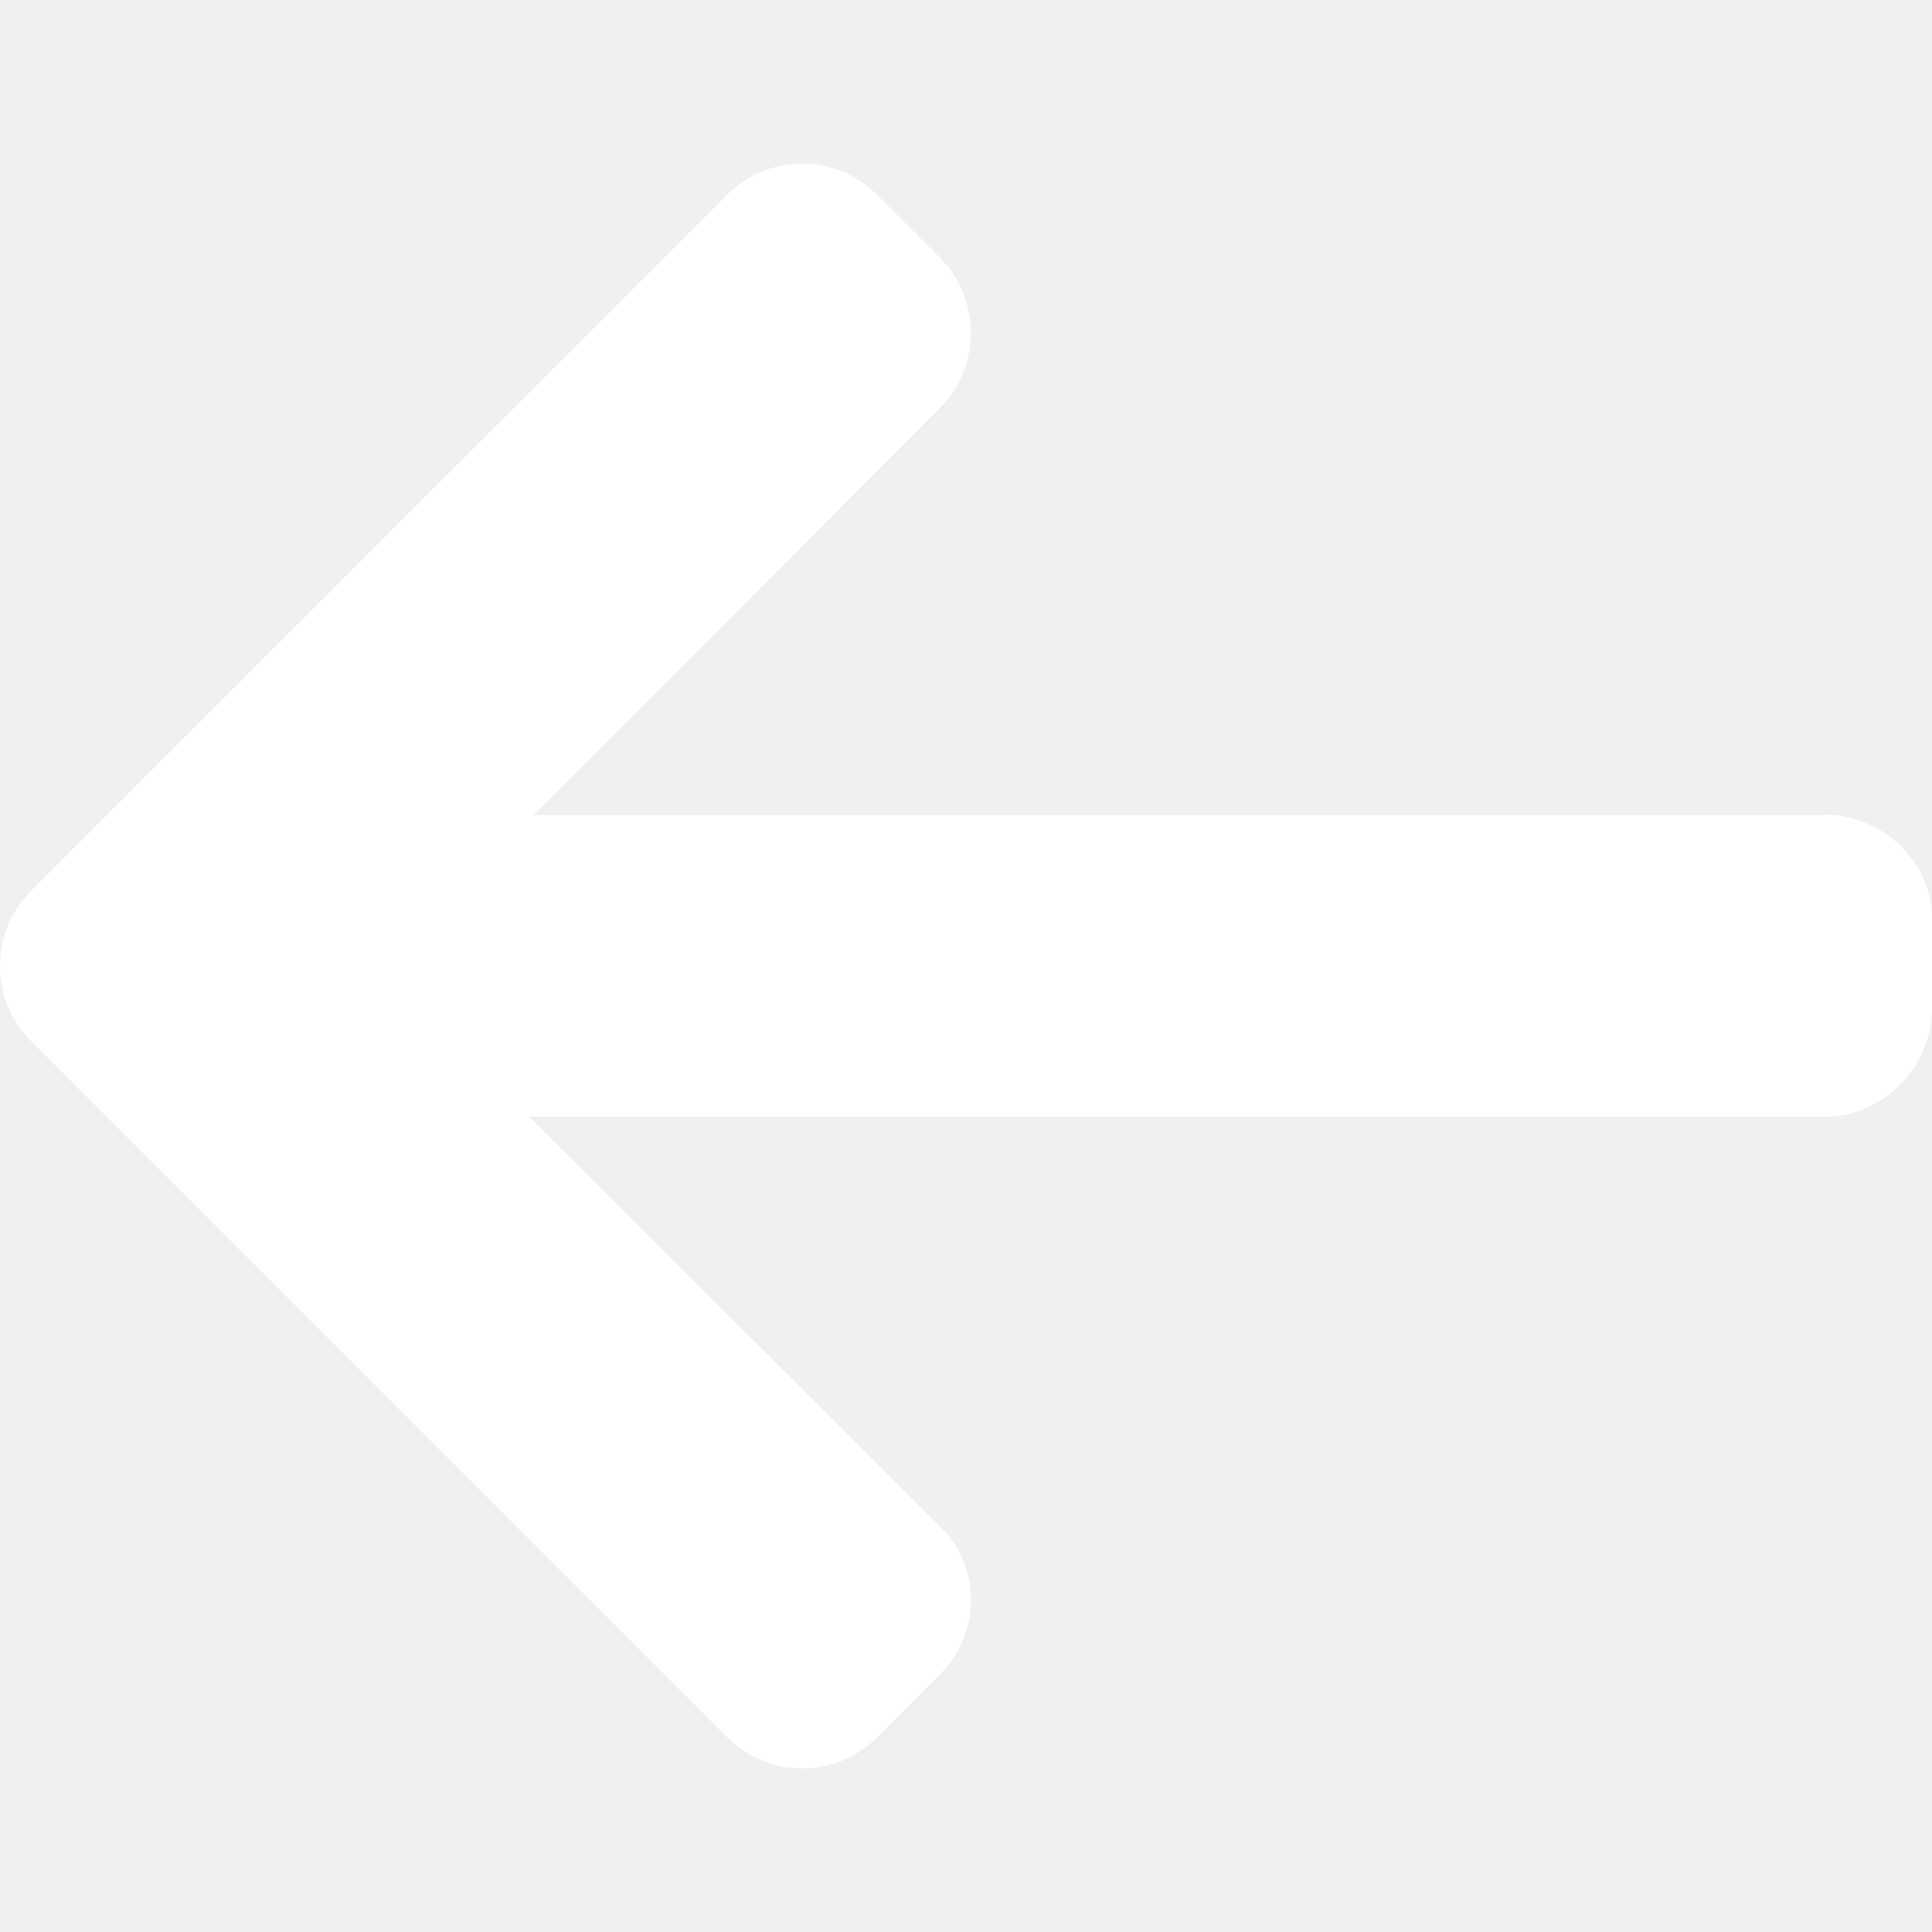
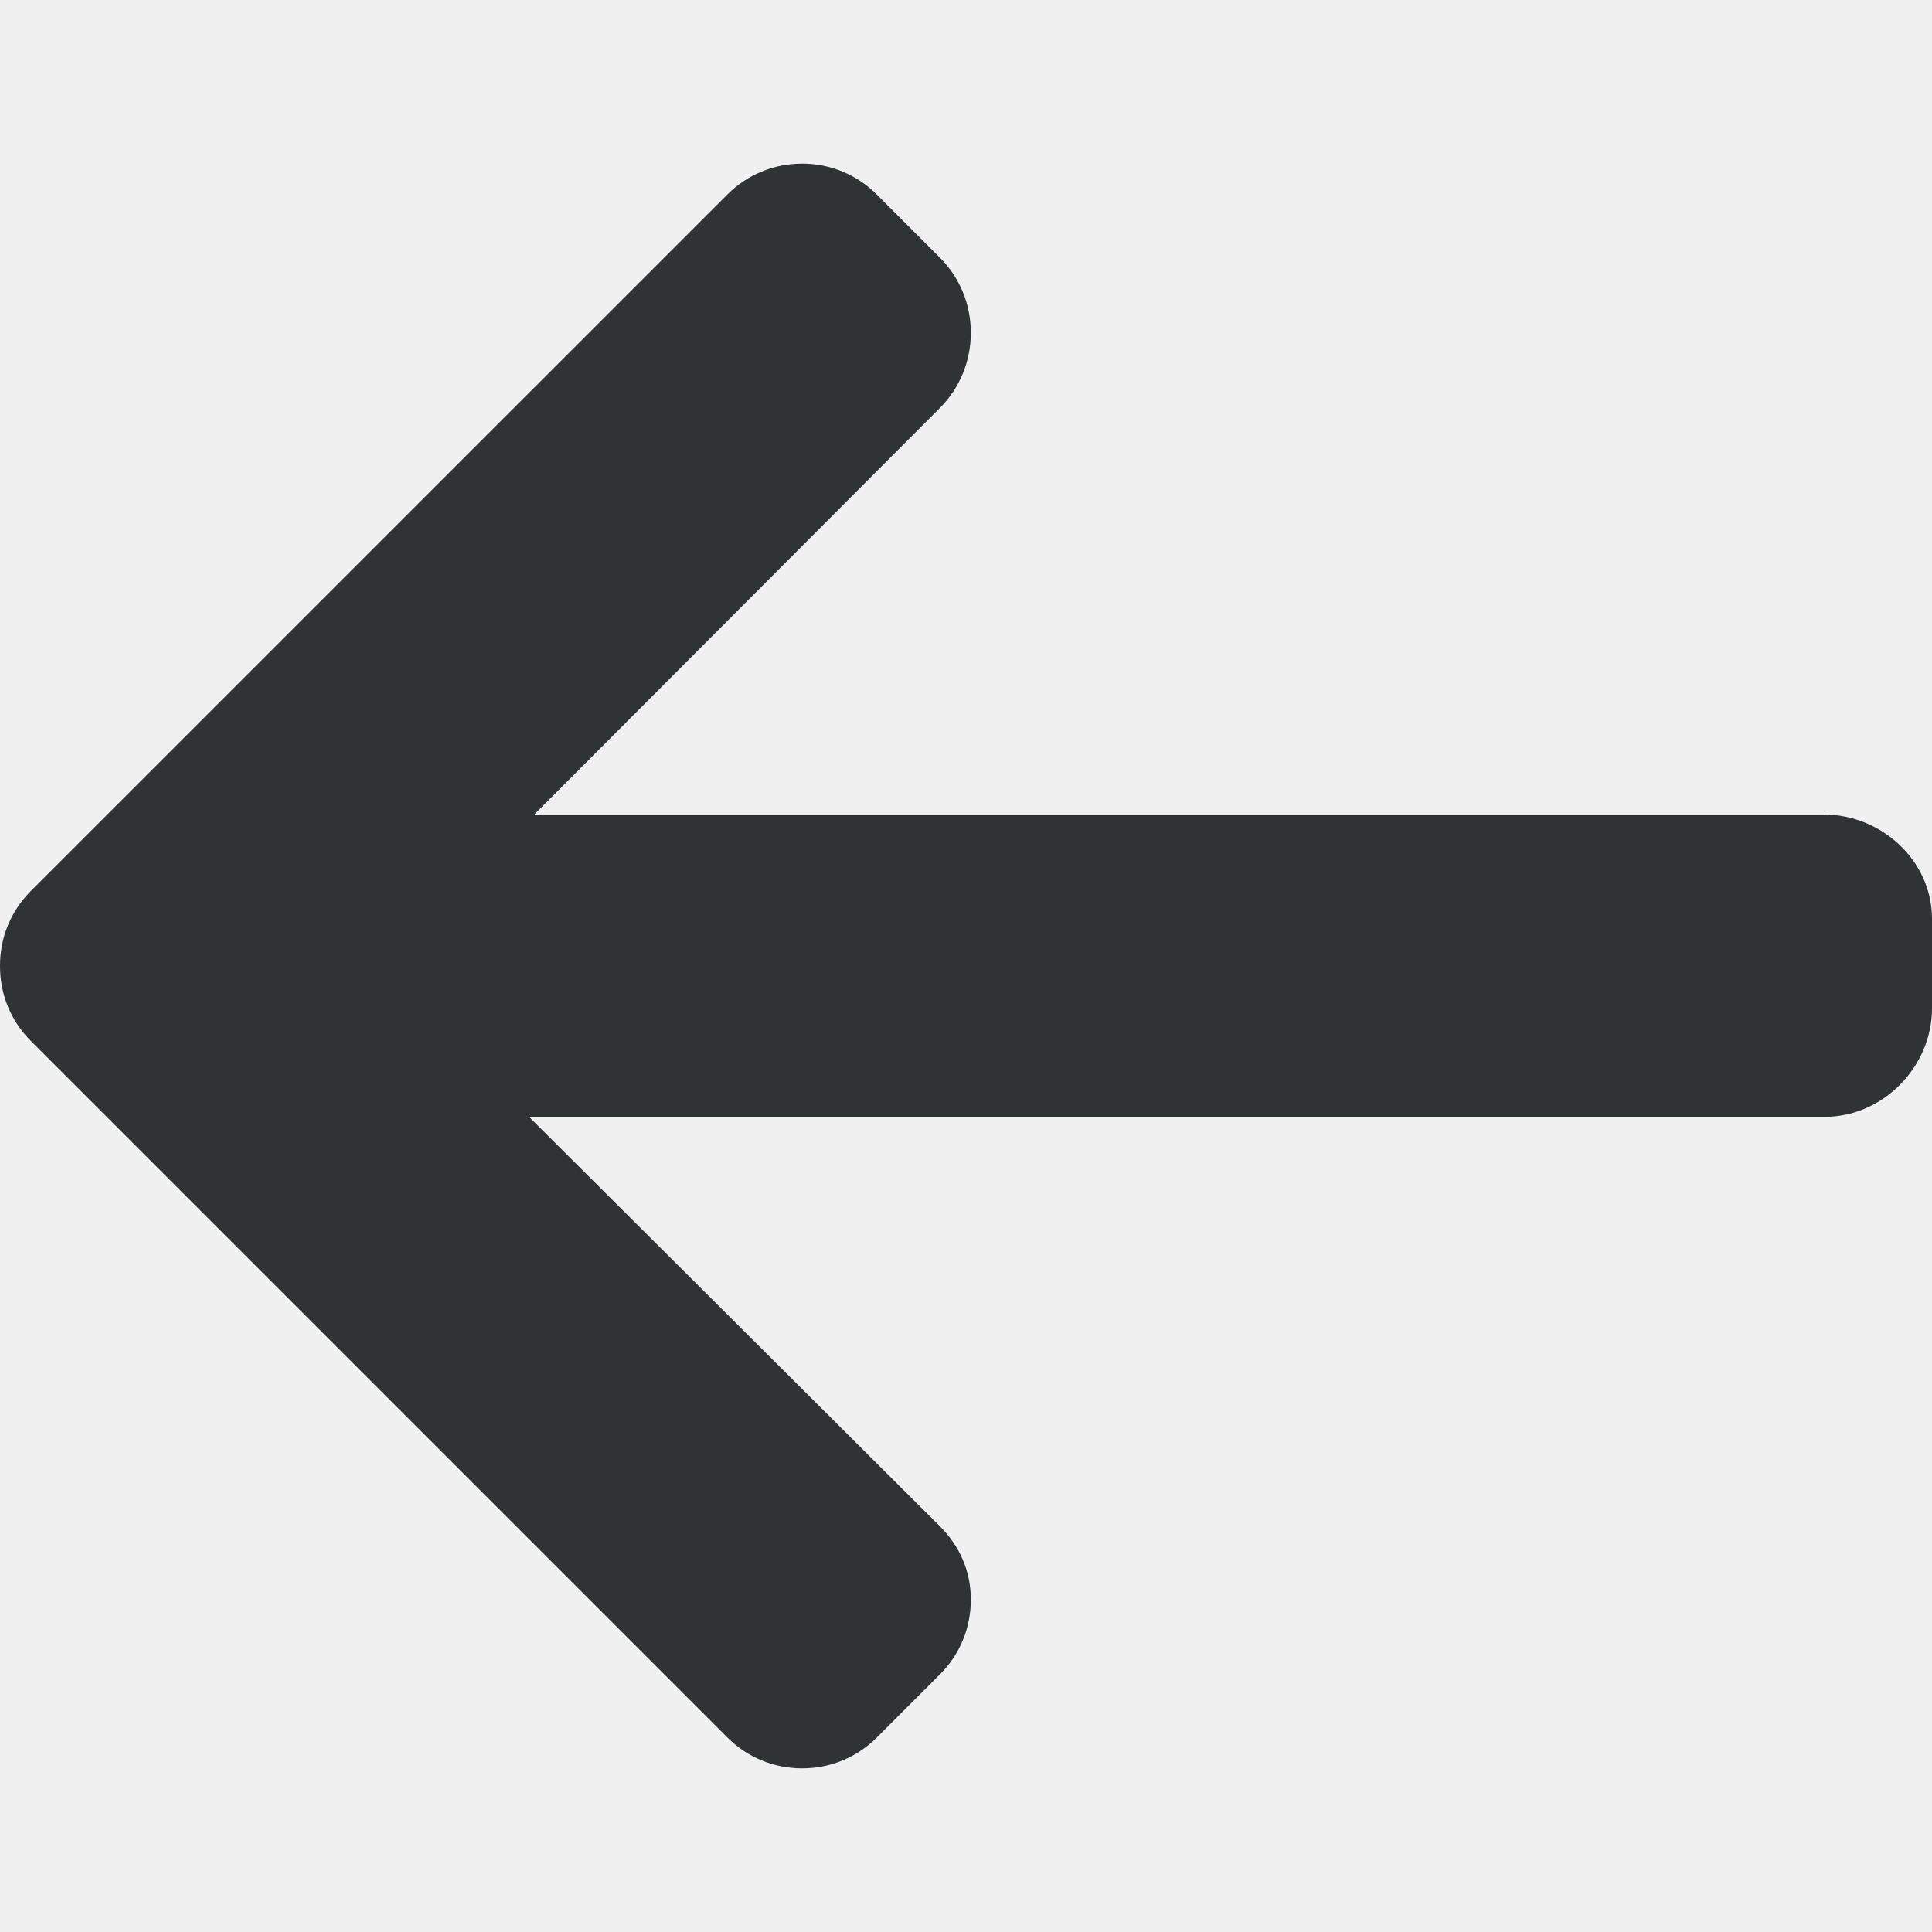
<svg xmlns="http://www.w3.org/2000/svg" version="1.1" id="Layer_1" x="0px" y="0px" viewBox="0 0 492 492" style="enable-background:new 0 0 492 492;" xml:space="preserve" width="512px" height="512px">
  <g>
    <g>
      <g>
-         <path d="M464.344,207.418l0.768,0.168H135.888l103.496-103.724c5.068-5.064,7.848-11.924,7.848-19.124    c0-7.2-2.78-14.012-7.848-19.088L223.28,49.538c-5.064-5.064-11.812-7.864-19.008-7.864c-7.2,0-13.952,2.78-19.016,7.844    L7.844,226.914C2.76,231.998-0.02,238.77,0,245.974c-0.02,7.244,2.76,14.02,7.844,19.096l177.412,177.412    c5.064,5.06,11.812,7.844,19.016,7.844c7.196,0,13.944-2.788,19.008-7.844l16.104-16.112c5.068-5.056,7.848-11.808,7.848-19.008    c0-7.196-2.78-13.592-7.848-18.652L134.72,284.406h329.992c14.828,0,27.288-12.78,27.288-27.6v-22.788    C492,219.198,479.172,207.418,464.344,207.418z" data-original="#000000" class="active-path" data-old_color="#000000" fill="#FFFFFF" />
+         <path d="M464.344,207.418l0.768,0.168H135.888l103.496-103.724c5.068-5.064,7.848-11.924,7.848-19.124    c0-7.2-2.78-14.012-7.848-19.088L223.28,49.538c-5.064-5.064-11.812-7.864-19.008-7.864c-7.2,0-13.952,2.78-19.016,7.844    L7.844,226.914C2.76,231.998-0.02,238.77,0,245.974c-0.02,7.244,2.76,14.02,7.844,19.096l177.412,177.412    c5.064,5.06,11.812,7.844,19.016,7.844c7.196,0,13.944-2.788,19.008-7.844l16.104-16.112c5.068-5.056,7.848-11.808,7.848-19.008    c0-7.196-2.78-13.592-7.848-18.652L134.72,284.406h329.992c14.828,0,27.288-12.78,27.288-27.6v-22.788    C492,219.198,479.172,207.418,464.344,207.418z" data-original="#000000" class="active-path" data-old_color="#000000" fill="#2F3333" />
      </g>
    </g>
  </g>
</svg>
